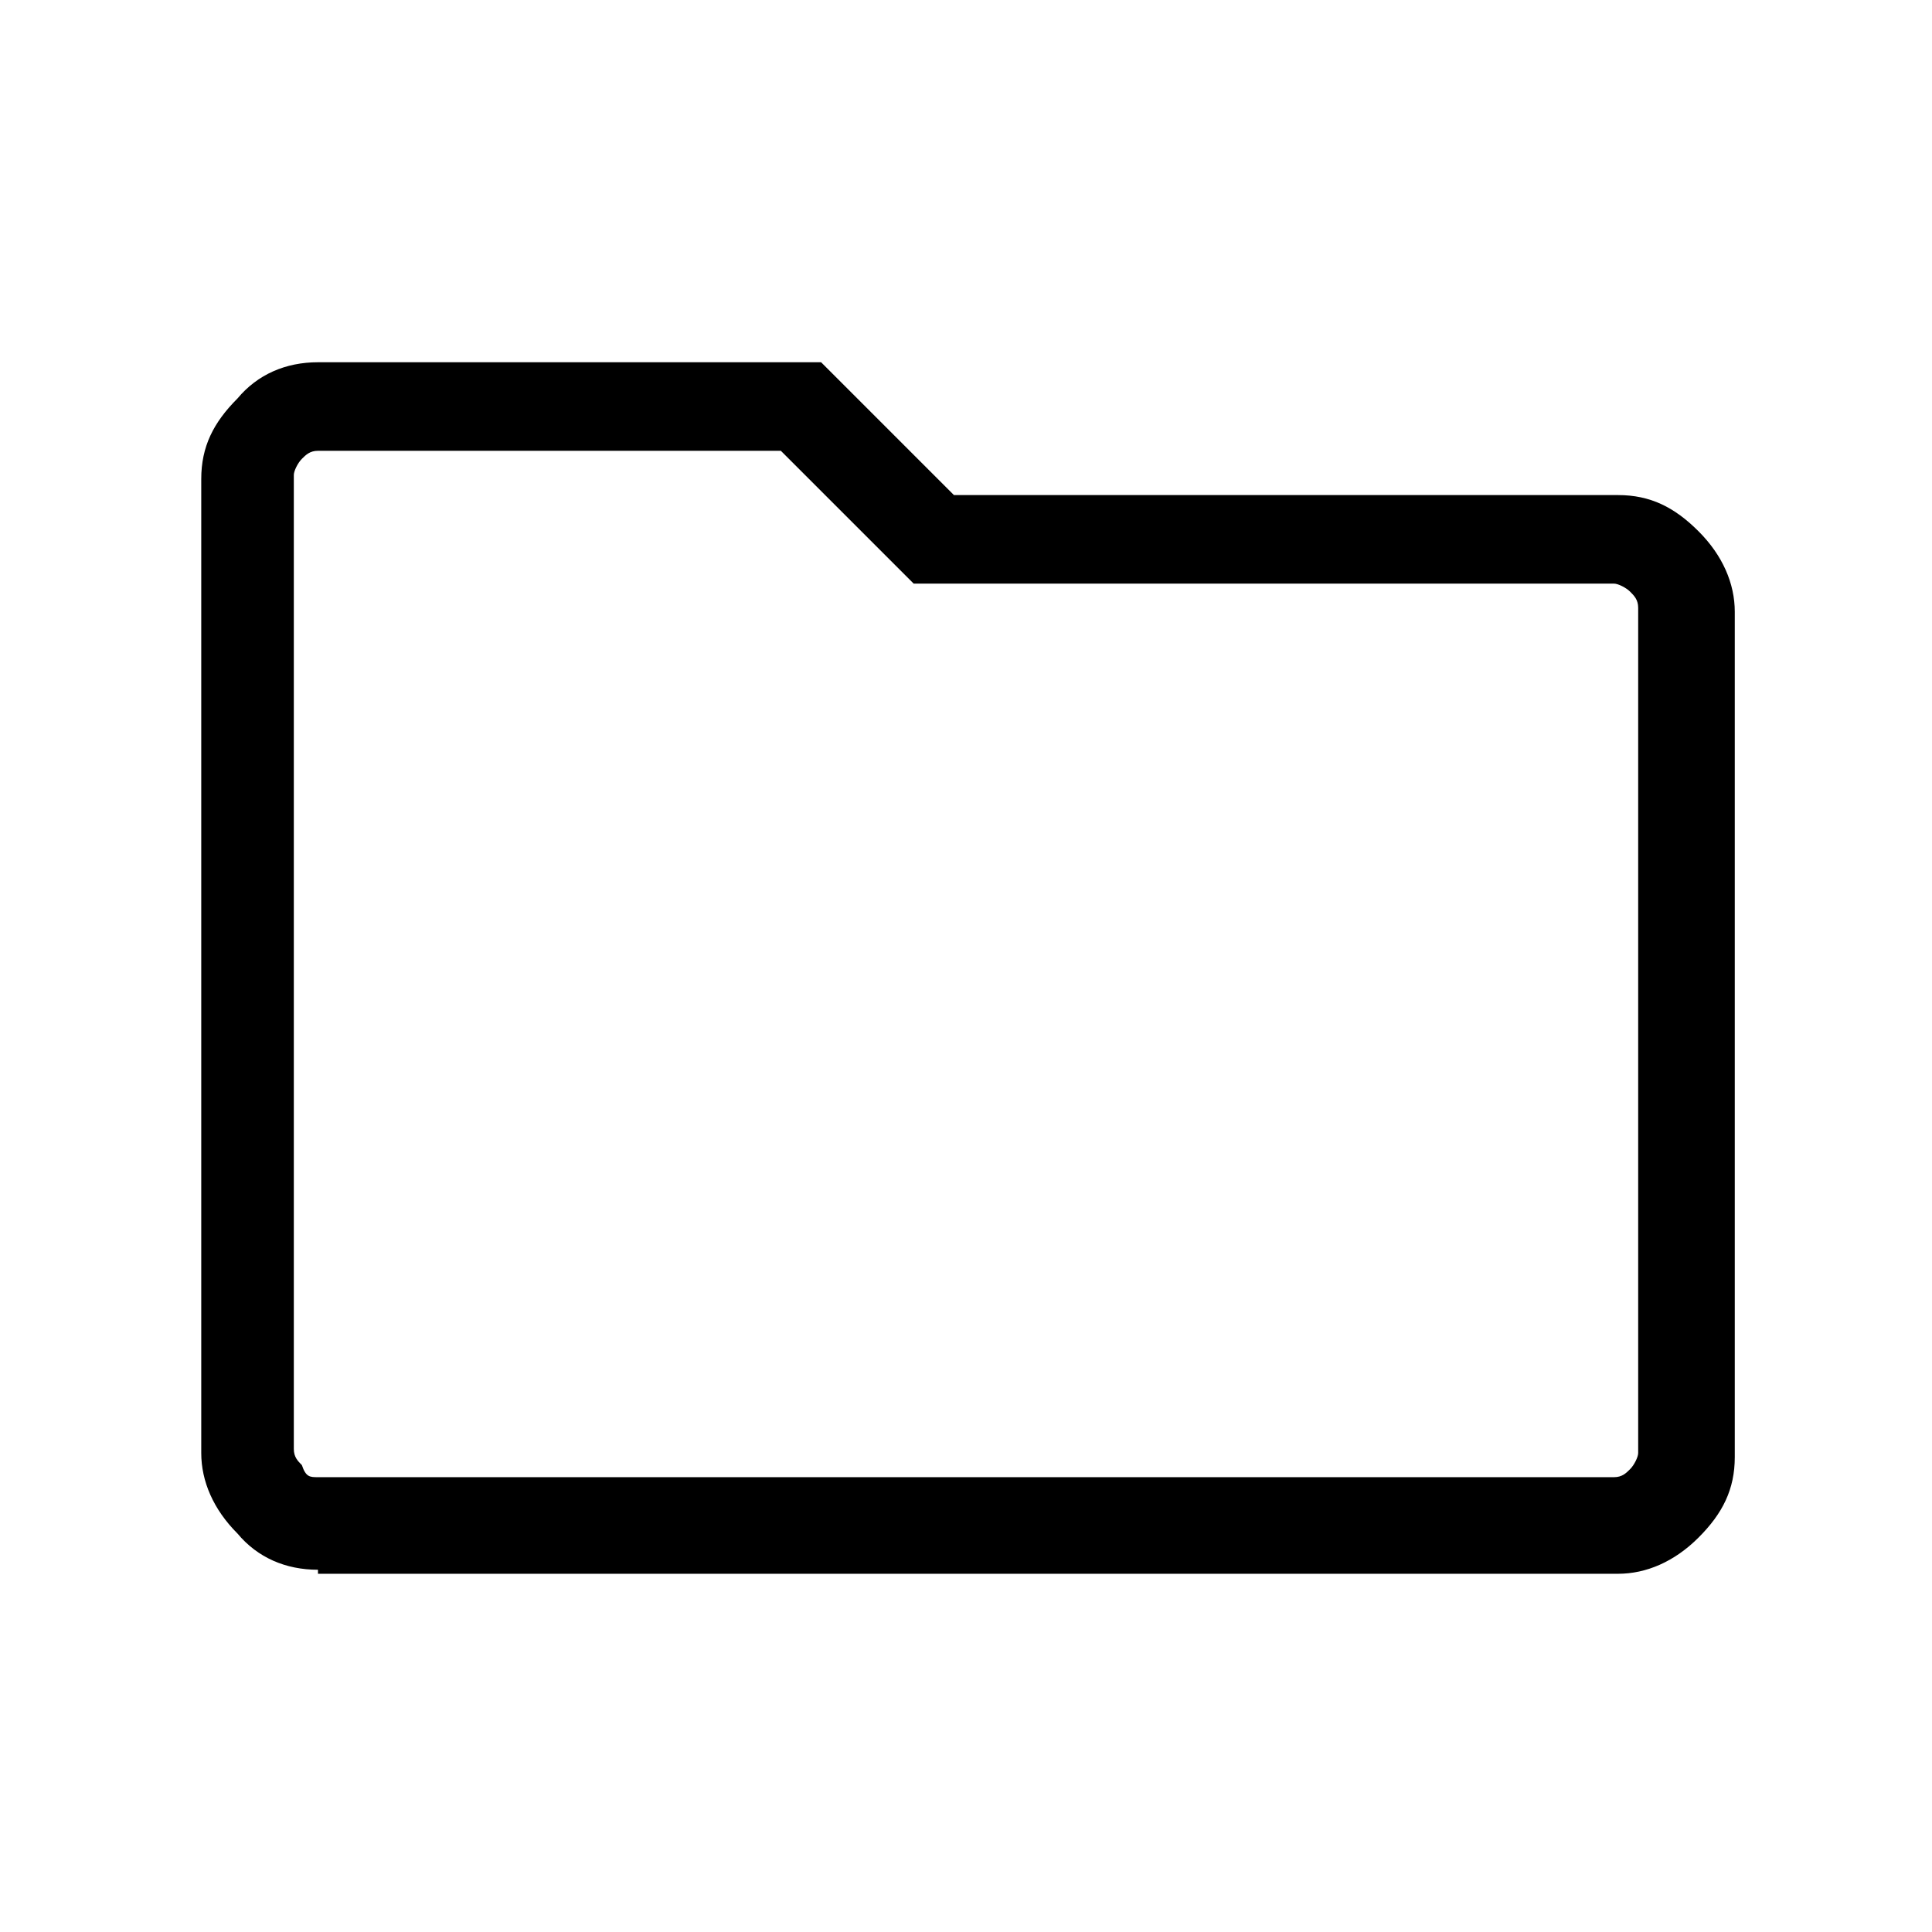
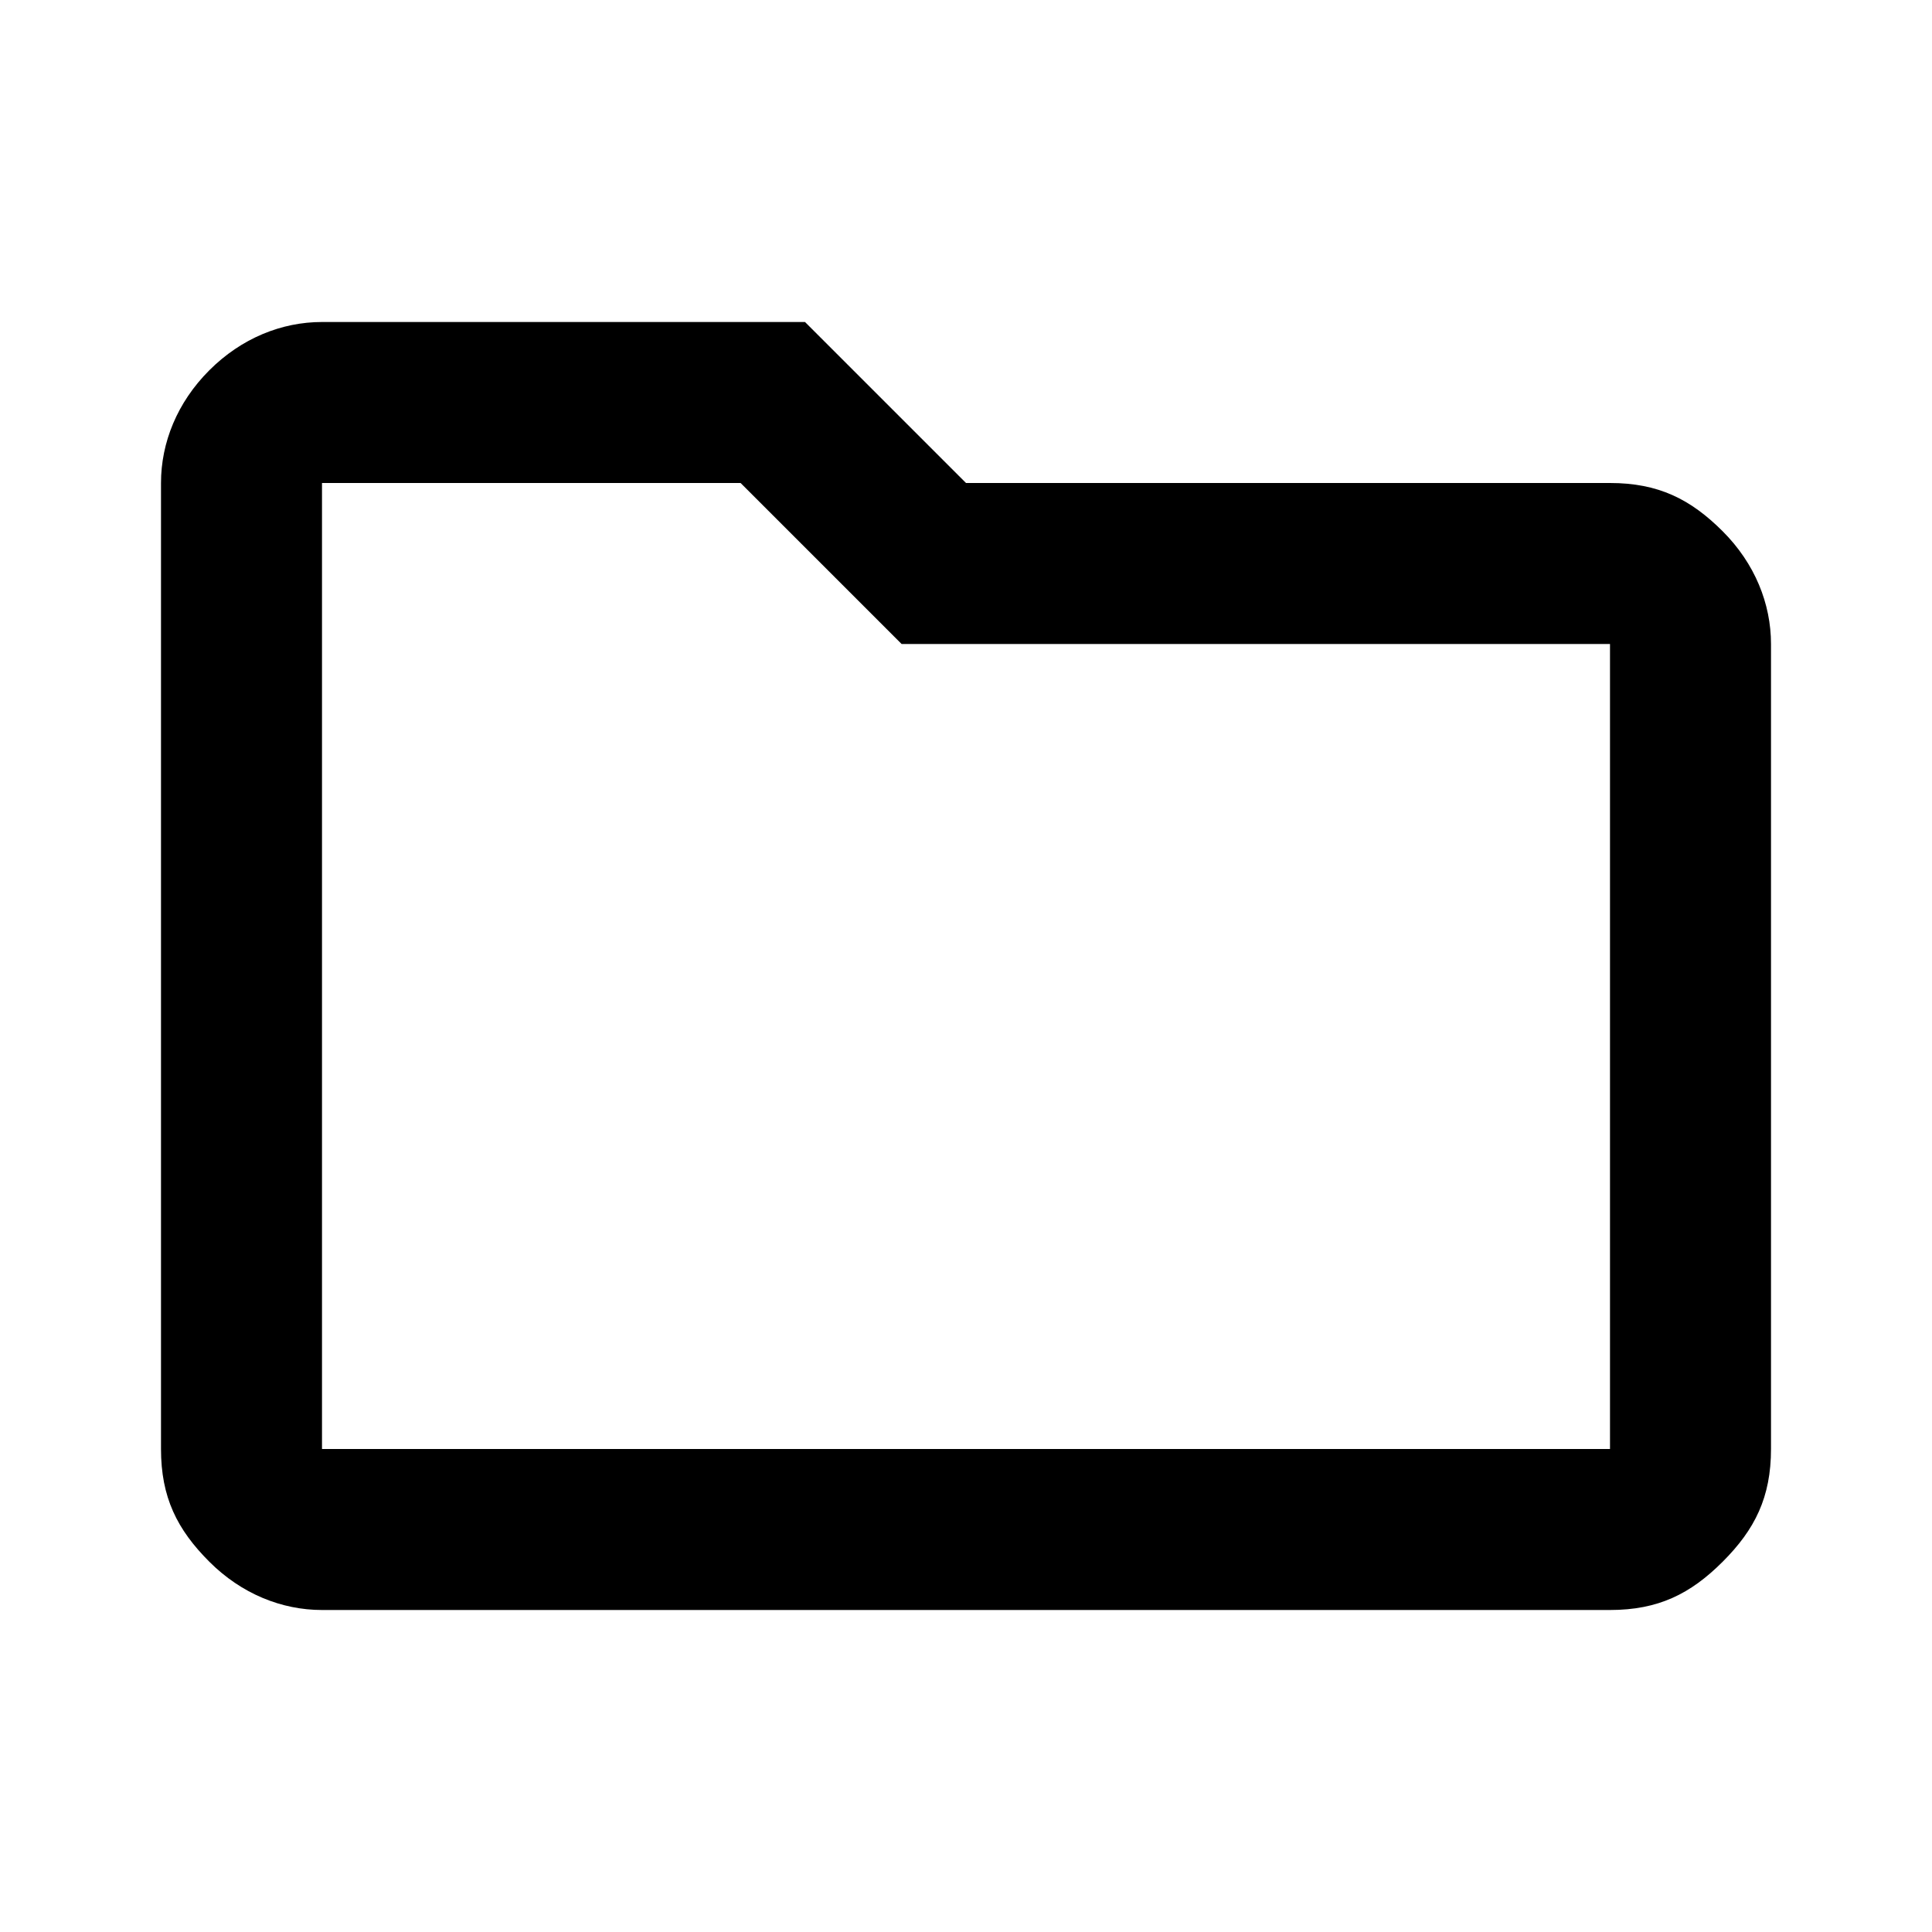
- <svg xmlns="http://www.w3.org/2000/svg" version="1.1" id="Layer_1" x="0px" y="0px" viewBox="0 0 48 48" style="enable-background:new 0 0 48 48;" xml:space="preserve">
+ <svg xmlns="http://www.w3.org/2000/svg" version="1.1" id="Layer_1" x="0px" y="0px" viewBox="0 0 24 24" style="enable-background:new 0 0 24 24;" xml:space="preserve">
  <g>
-     <path d="M7.9,39c-0.8,0-1.5-0.3-2-0.9c-0.6-0.6-0.9-1.3-0.9-2V11.9c0-0.8,0.3-1.4,0.9-2C6.4,9.3,7.1,9,7.9,9h12.5l3.3,3.3h16.5   c0.8,0,1.4,0.3,2,0.9c0.6,0.6,0.9,1.3,0.9,2v21c0,0.8-0.3,1.4-0.9,2c-0.6,0.6-1.3,0.9-2,0.9H7.9z M7.9,36.7h32.2   c0.2,0,0.3-0.1,0.4-0.2c0.1-0.1,0.2-0.3,0.2-0.4v-21c0-0.2-0.1-0.3-0.2-0.4s-0.3-0.2-0.4-0.2H22.7l-3.3-3.3H7.9   c-0.2,0-0.3,0.1-0.4,0.2c-0.1,0.1-0.2,0.3-0.2,0.4v24.2c0,0.2,0.1,0.3,0.2,0.4C7.6,36.7,7.7,36.7,7.9,36.7z M7.3,36.7V11.3V36.7z" />
+     <path d="M4,20c-0.5,0-1-0.2-1.4-0.6S2,18.6,2,18V6c0-0.5,0.2-1,0.6-1.4C3,4.2,3.5,4,4,4h6l2,2h8c0.6,0,1,0.2,1.4,0.6   C21.8,7,22,7.5,22,8v10c0,0.6-0.2,1-0.6,1.4S20.6,20,20,20H4z M4,18h16V8h-8.8l-2-2H4V18z M4,18V6V18z" />
  </g>
</svg>
